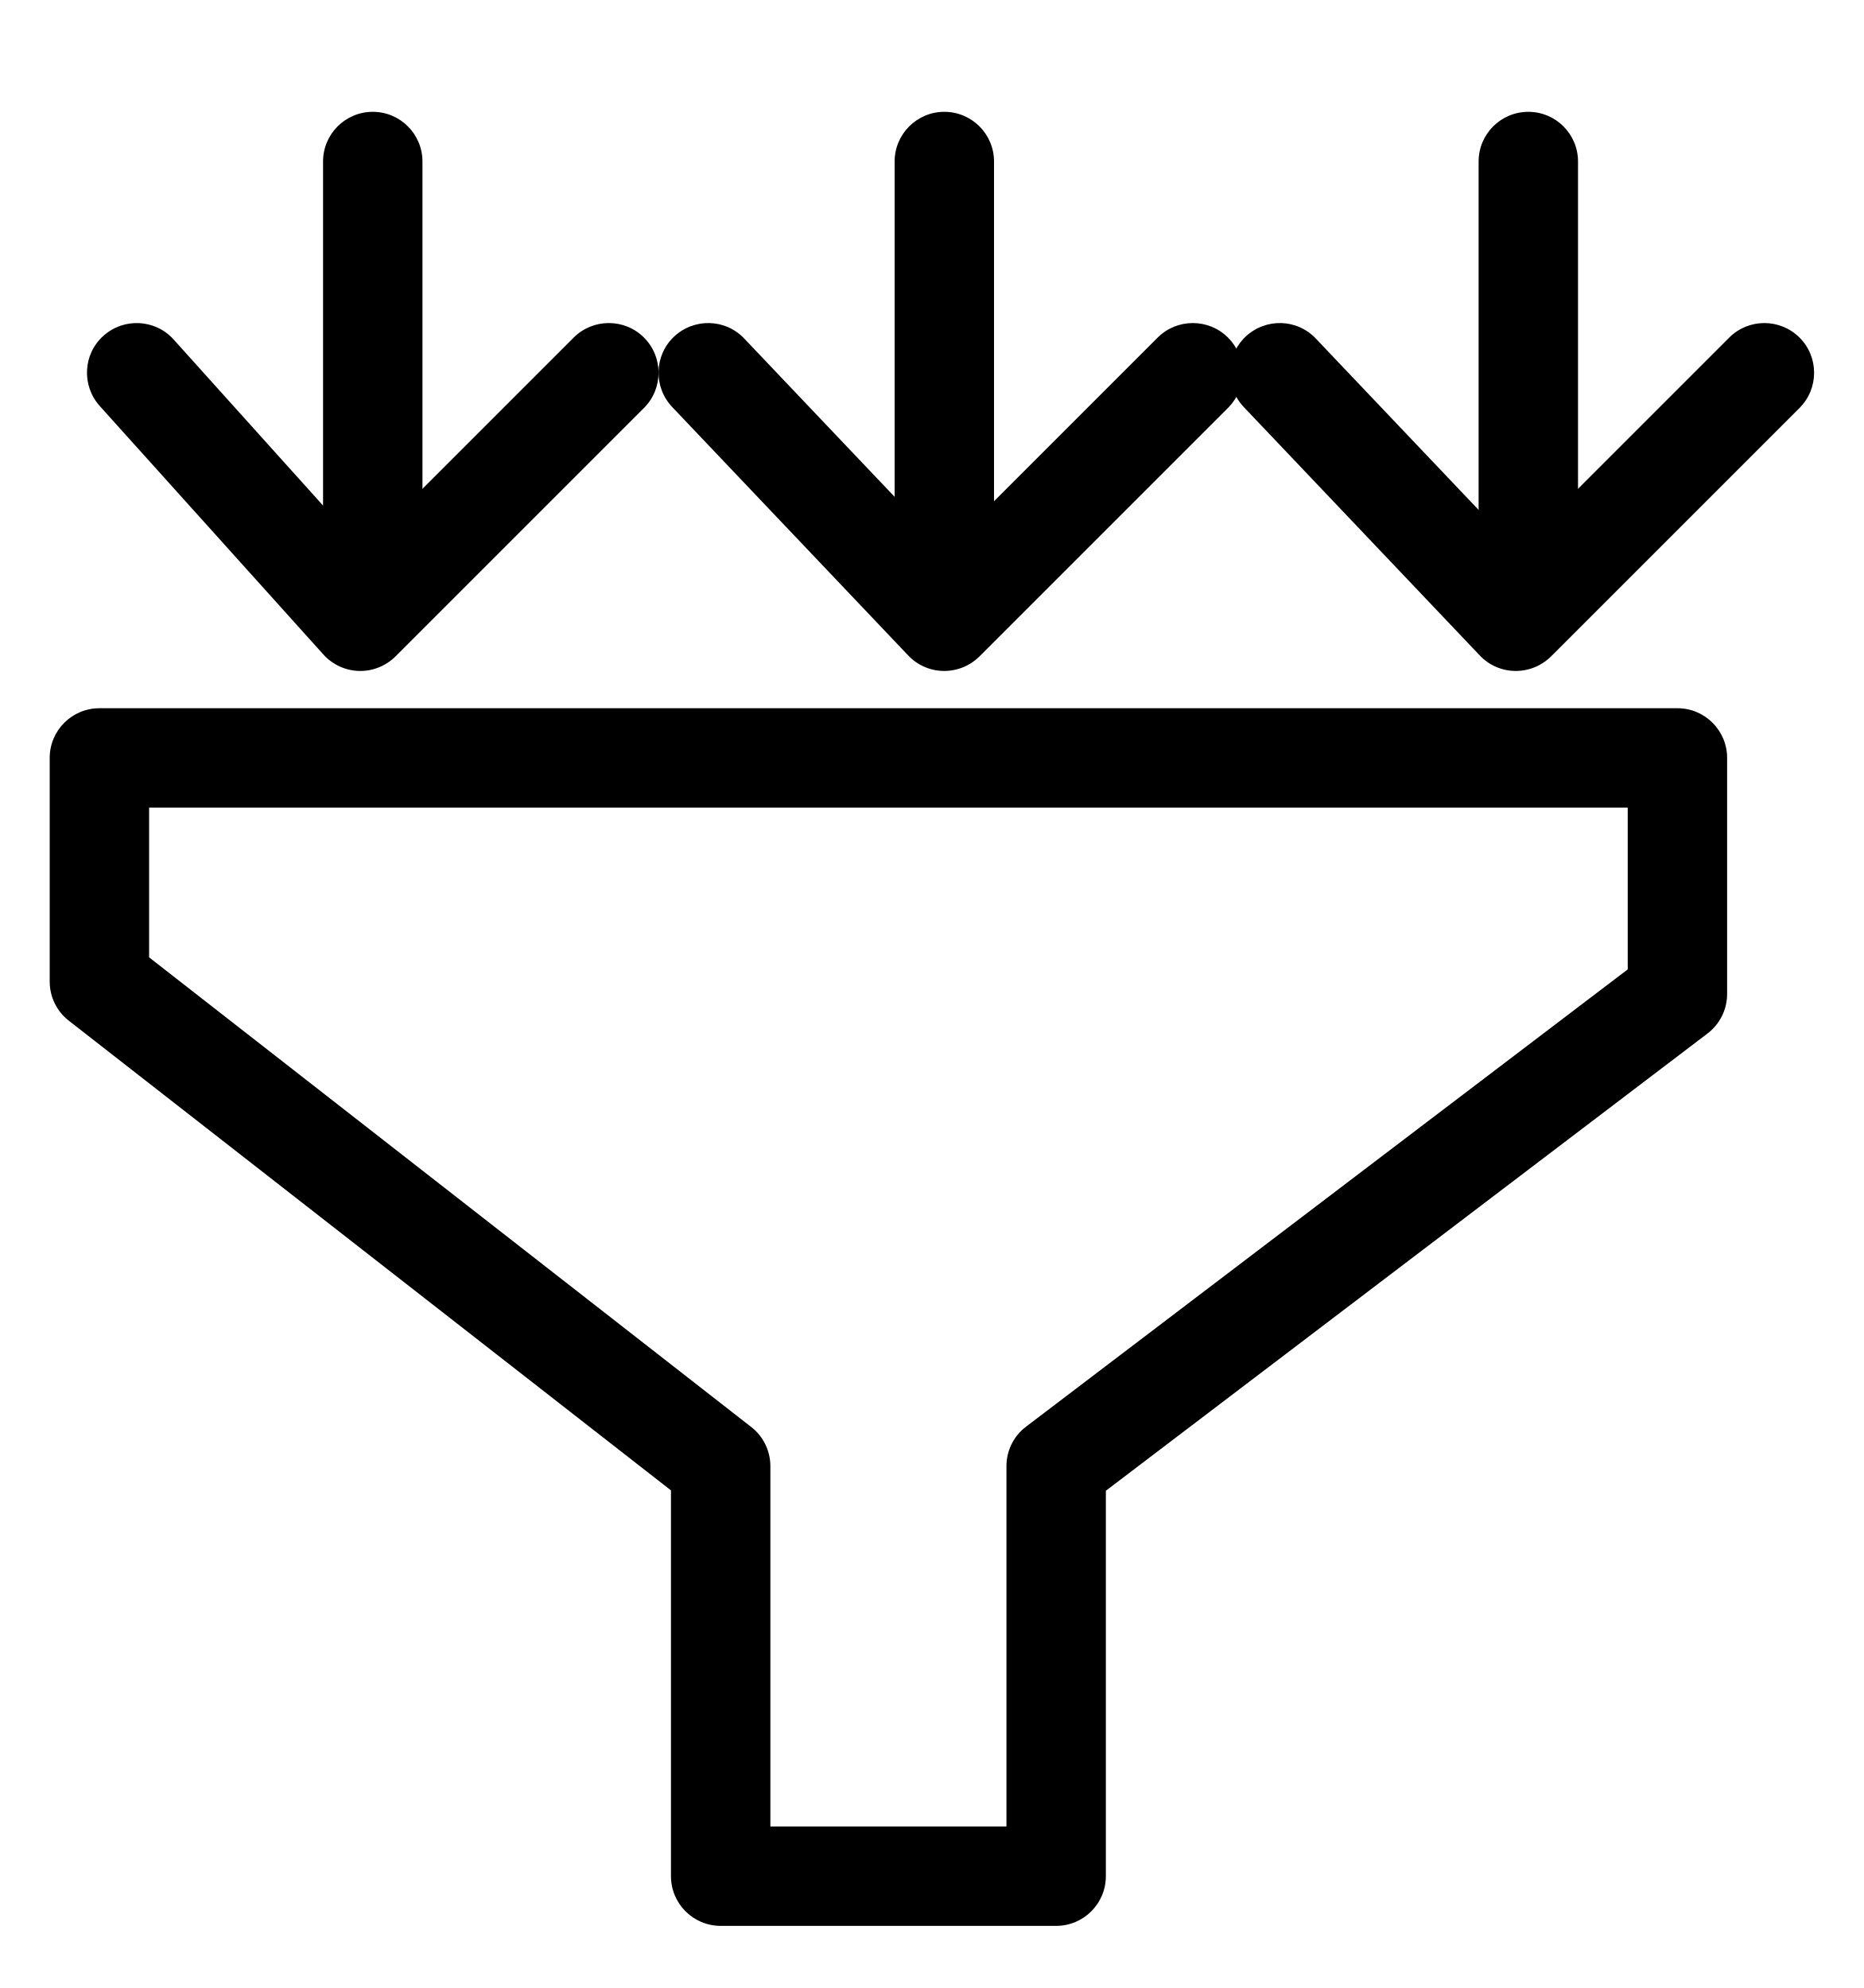
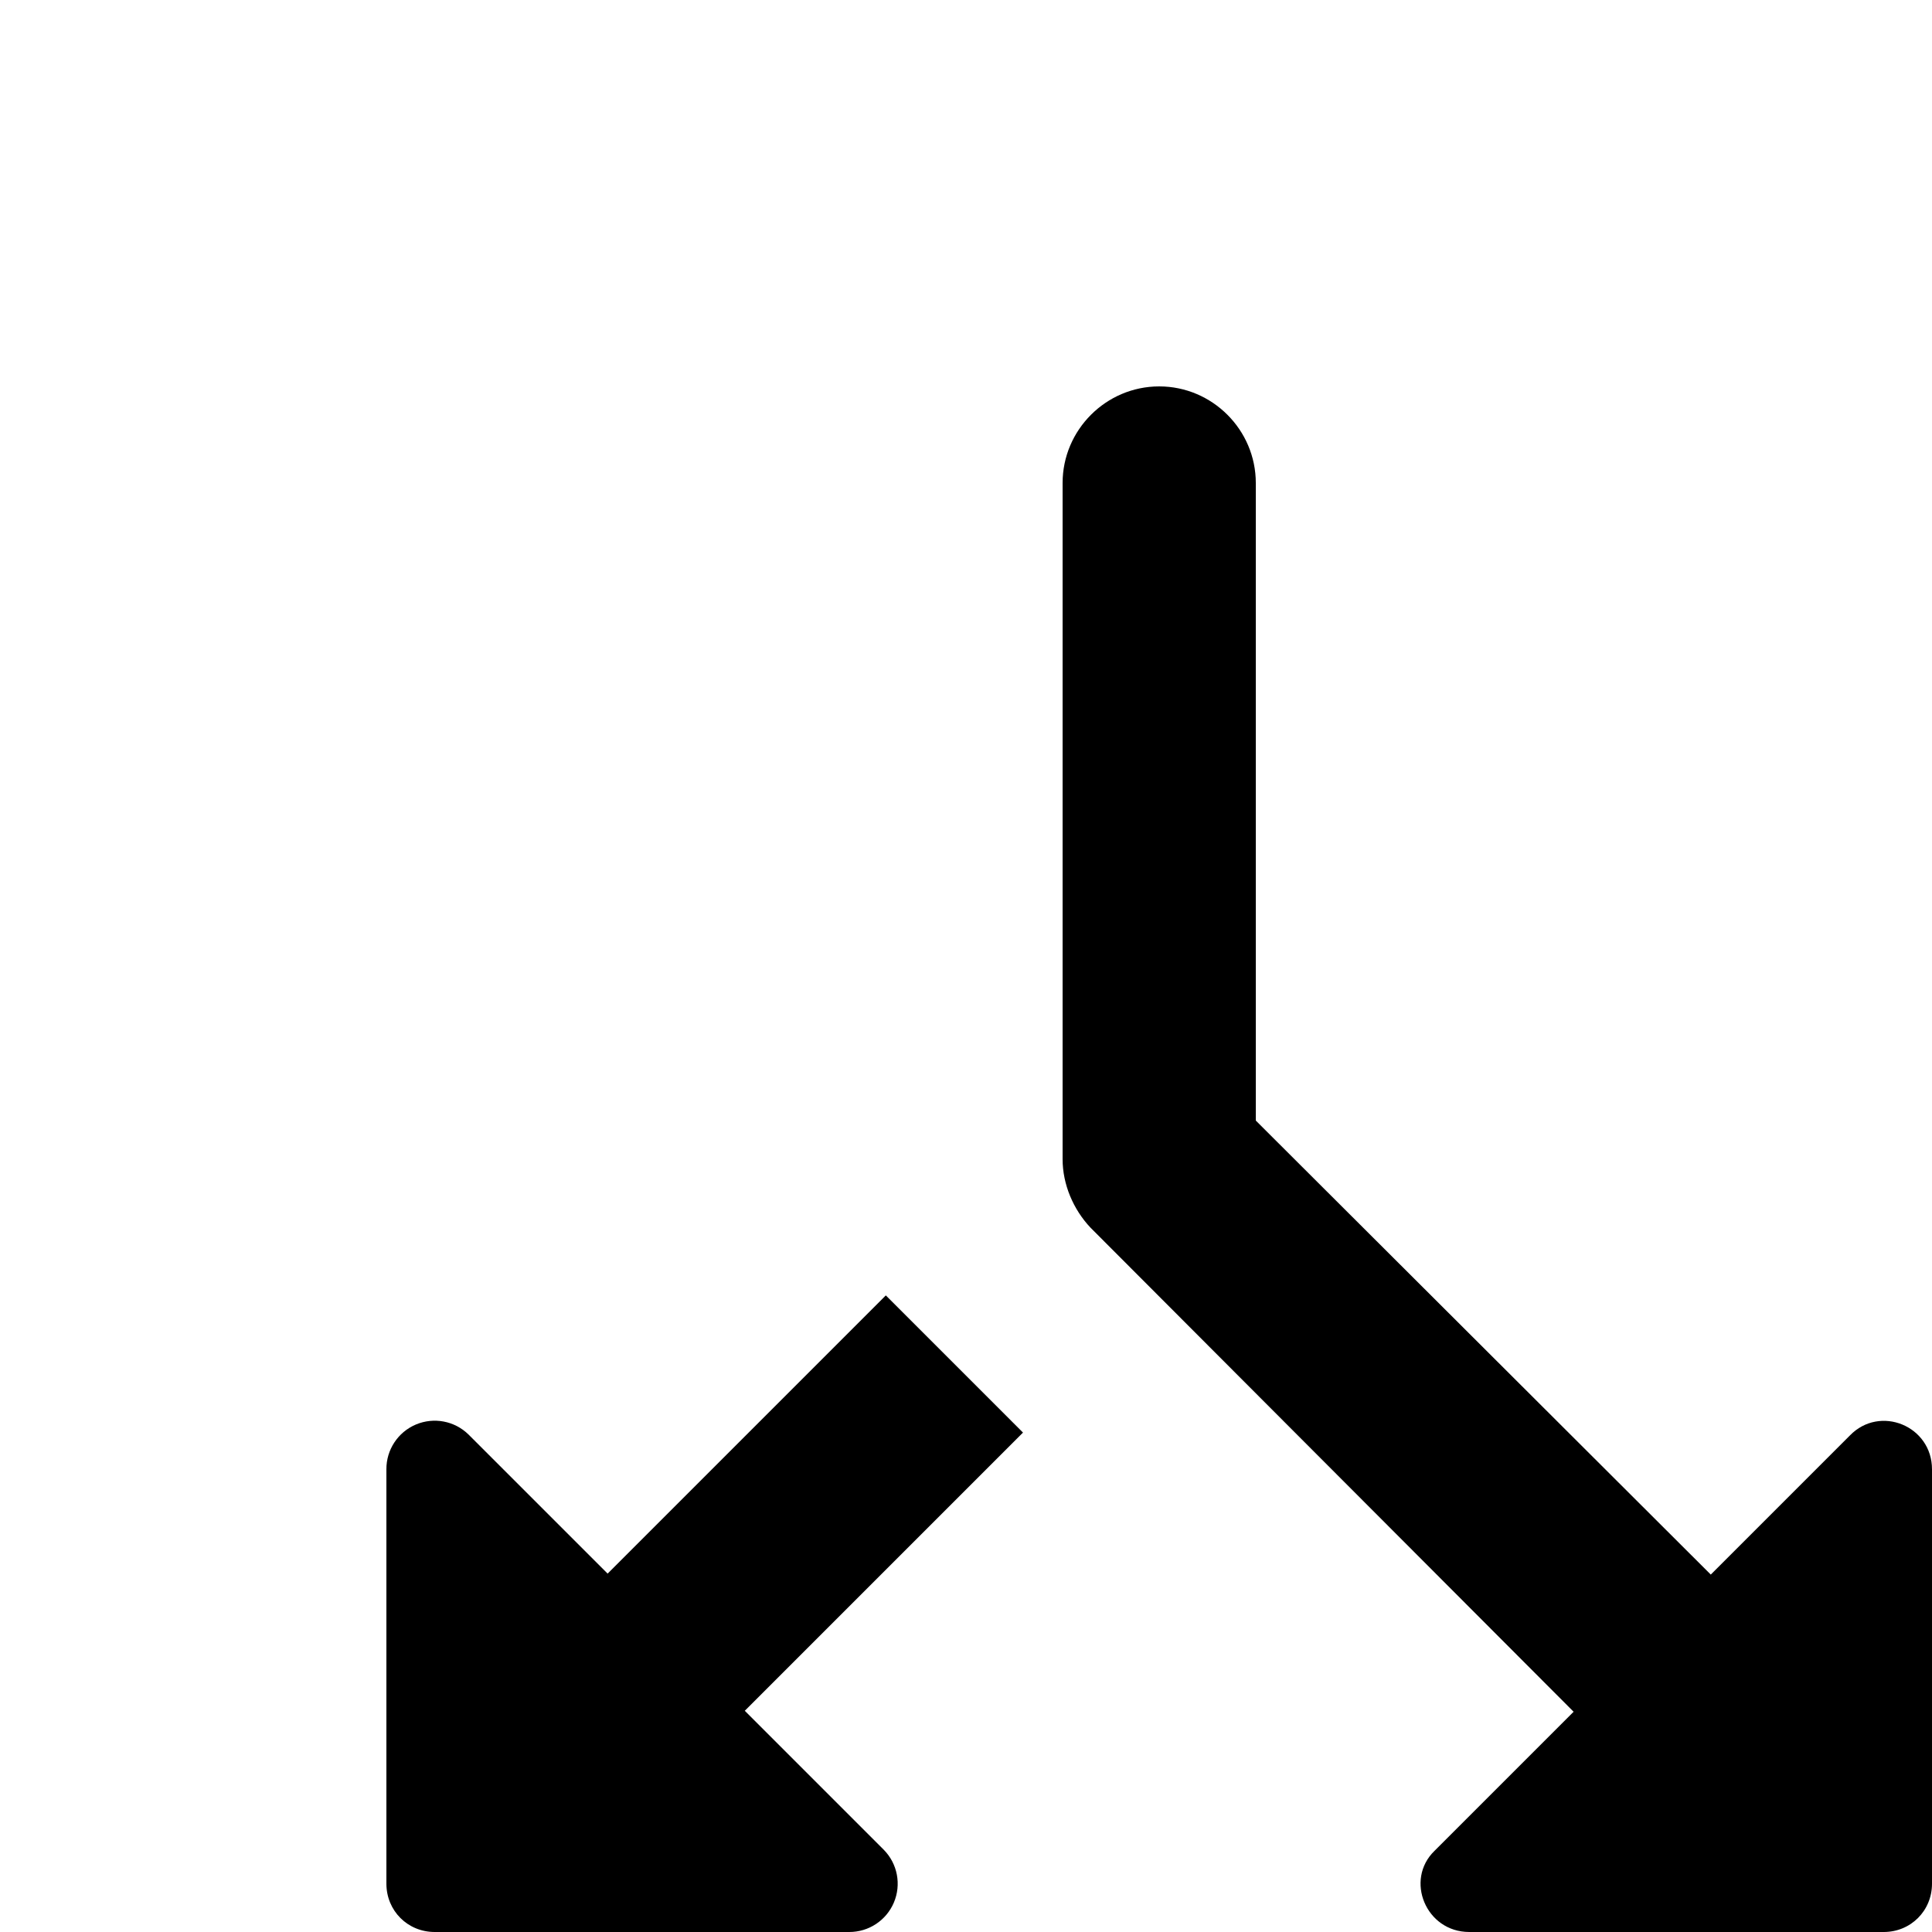
- <svg xmlns="http://www.w3.org/2000/svg" width="15" height="16" viewBox="0 0 15 16" fill="none">
-   <path fill-rule="evenodd" clip-rule="evenodd" d="M0.4 6.1C0.4 5.879 0.579 5.7 0.8 5.7H13.5C13.721 5.7 13.9 5.879 13.9 6.1V8C13.9 8.125 13.841 8.243 13.742 8.318L8.9 11.998V15.1C8.9 15.321 8.721 15.5 8.5 15.5H5.8C5.579 15.5 5.4 15.321 5.4 15.1V11.995L0.554 8.215C0.457 8.14 0.4 8.023 0.4 7.9V6.1ZM1.2 6.5V7.705L6.046 11.485C6.143 11.56 6.2 11.677 6.2 11.8V14.7H8.1V11.8C8.1 11.675 8.158 11.557 8.258 11.482L13.1 7.802V6.5H1.2Z" fill="black" />
-   <path fill-rule="evenodd" clip-rule="evenodd" d="M3 0.9C3.221 0.9 3.4 1.079 3.4 1.3V4.5C3.4 4.721 3.221 4.9 3 4.9C2.779 4.9 2.6 4.721 2.6 4.5V1.3C2.6 1.079 2.779 0.9 3 0.9Z" fill="black" />
-   <path fill-rule="evenodd" clip-rule="evenodd" d="M0.832 2.703C0.997 2.555 1.249 2.568 1.397 2.732L2.915 4.419L4.617 2.717C4.773 2.561 5.027 2.561 5.183 2.717C5.339 2.873 5.339 3.127 5.183 3.283L3.183 5.283C3.105 5.36 2.999 5.403 2.889 5.4C2.78 5.397 2.676 5.349 2.603 5.268L0.803 3.268C0.655 3.103 0.668 2.85 0.832 2.703Z" fill="black" />
-   <path fill-rule="evenodd" clip-rule="evenodd" d="M7.6 0.9C7.821 0.9 8 1.079 8 1.3V4.5C8 4.721 7.821 4.9 7.6 4.9C7.379 4.9 7.2 4.721 7.2 4.5V1.3C7.2 1.079 7.379 0.9 7.6 0.9Z" fill="black" />
-   <path fill-rule="evenodd" clip-rule="evenodd" d="M5.424 2.71C5.585 2.558 5.838 2.564 5.99 2.725L7.607 4.427L9.317 2.717C9.473 2.561 9.727 2.561 9.883 2.717C10.039 2.873 10.039 3.127 9.883 3.283L7.883 5.283C7.806 5.359 7.703 5.401 7.595 5.4C7.487 5.399 7.384 5.354 7.31 5.276L5.41 3.276C5.258 3.115 5.264 2.862 5.424 2.71Z" fill="black" />
-   <path fill-rule="evenodd" clip-rule="evenodd" d="M12.3 0.9C12.521 0.9 12.7 1.079 12.7 1.3V4.5C12.7 4.721 12.521 4.9 12.3 4.9C12.079 4.9 11.9 4.721 11.9 4.5V1.3C11.9 1.079 12.079 0.9 12.3 0.9Z" fill="black" />
-   <path fill-rule="evenodd" clip-rule="evenodd" d="M10.024 2.71C10.185 2.558 10.438 2.564 10.59 2.725L12.207 4.427L13.917 2.717C14.073 2.561 14.326 2.561 14.483 2.717C14.639 2.873 14.639 3.127 14.483 3.283L12.483 5.283C12.406 5.359 12.303 5.401 12.195 5.4C12.087 5.399 11.984 5.354 11.91 5.276L10.01 3.276C9.858 3.115 9.864 2.862 10.024 2.71Z" fill="black" />
+ <svg xmlns="http://www.w3.org/2000/svg" width="20" height="20" viewBox="0 0 20 20">
+   <path transform="rotate(180 12 12)" d="m14.85,4.85l1.44,1.44l-2.88,2.88l1.42,1.42l2.88,-2.88l1.44,1.44a0.5,0.5 0 0 0 0.85,-0.36l0,-4.29c0,-0.28 -0.22,-0.5 -0.5,-0.5l-4.29,0a0.5,0.5 0 0 0 -0.36,0.85m-6.06,-0.85l-4.29,0c-0.28,0 -0.5,0.22 -0.5,0.5l0,4.29c0,0.45 0.54,0.67 0.85,0.35l1.44,-1.44l4.71,4.7l0,6.6c0,0.55 0.45,1 1,1s1,-0.45 1,-1l0,-7c0,-0.26 -0.11,-0.52 -0.29,-0.71l-5,-5.01l1.44,-1.44c0.31,-0.3 0.09,-0.84 -0.36,-0.84" fill="black" />
</svg>
